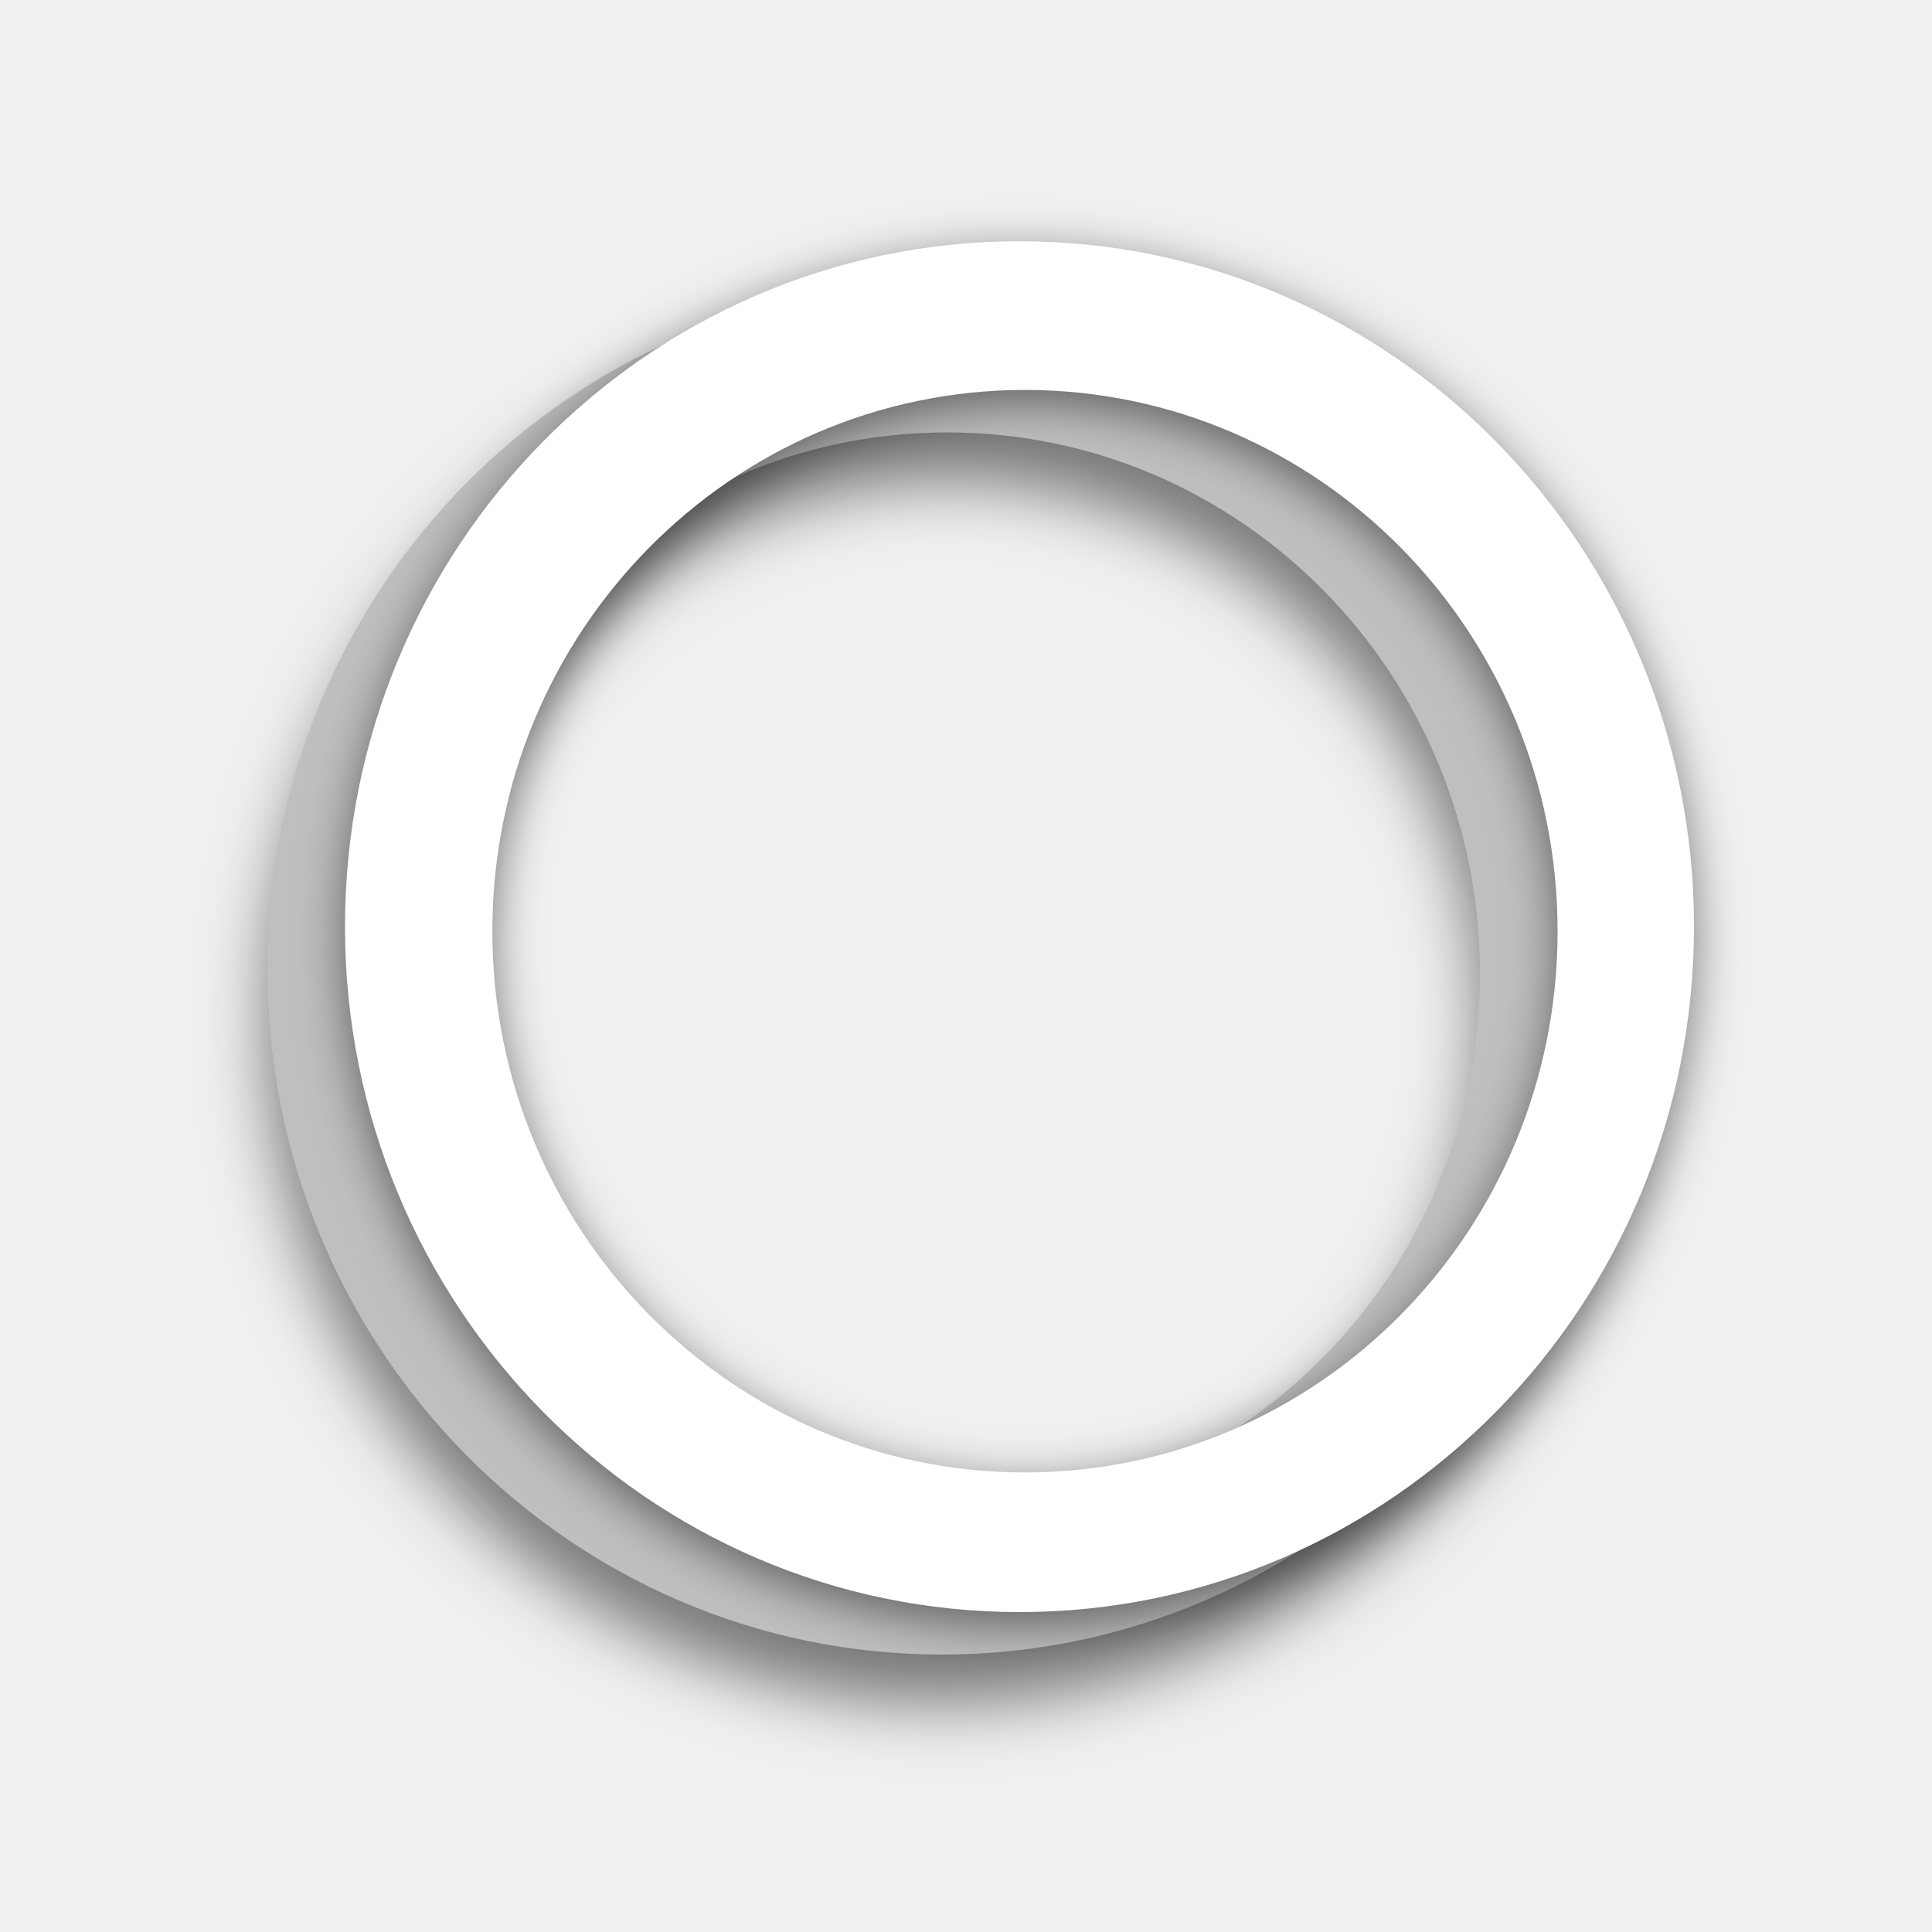
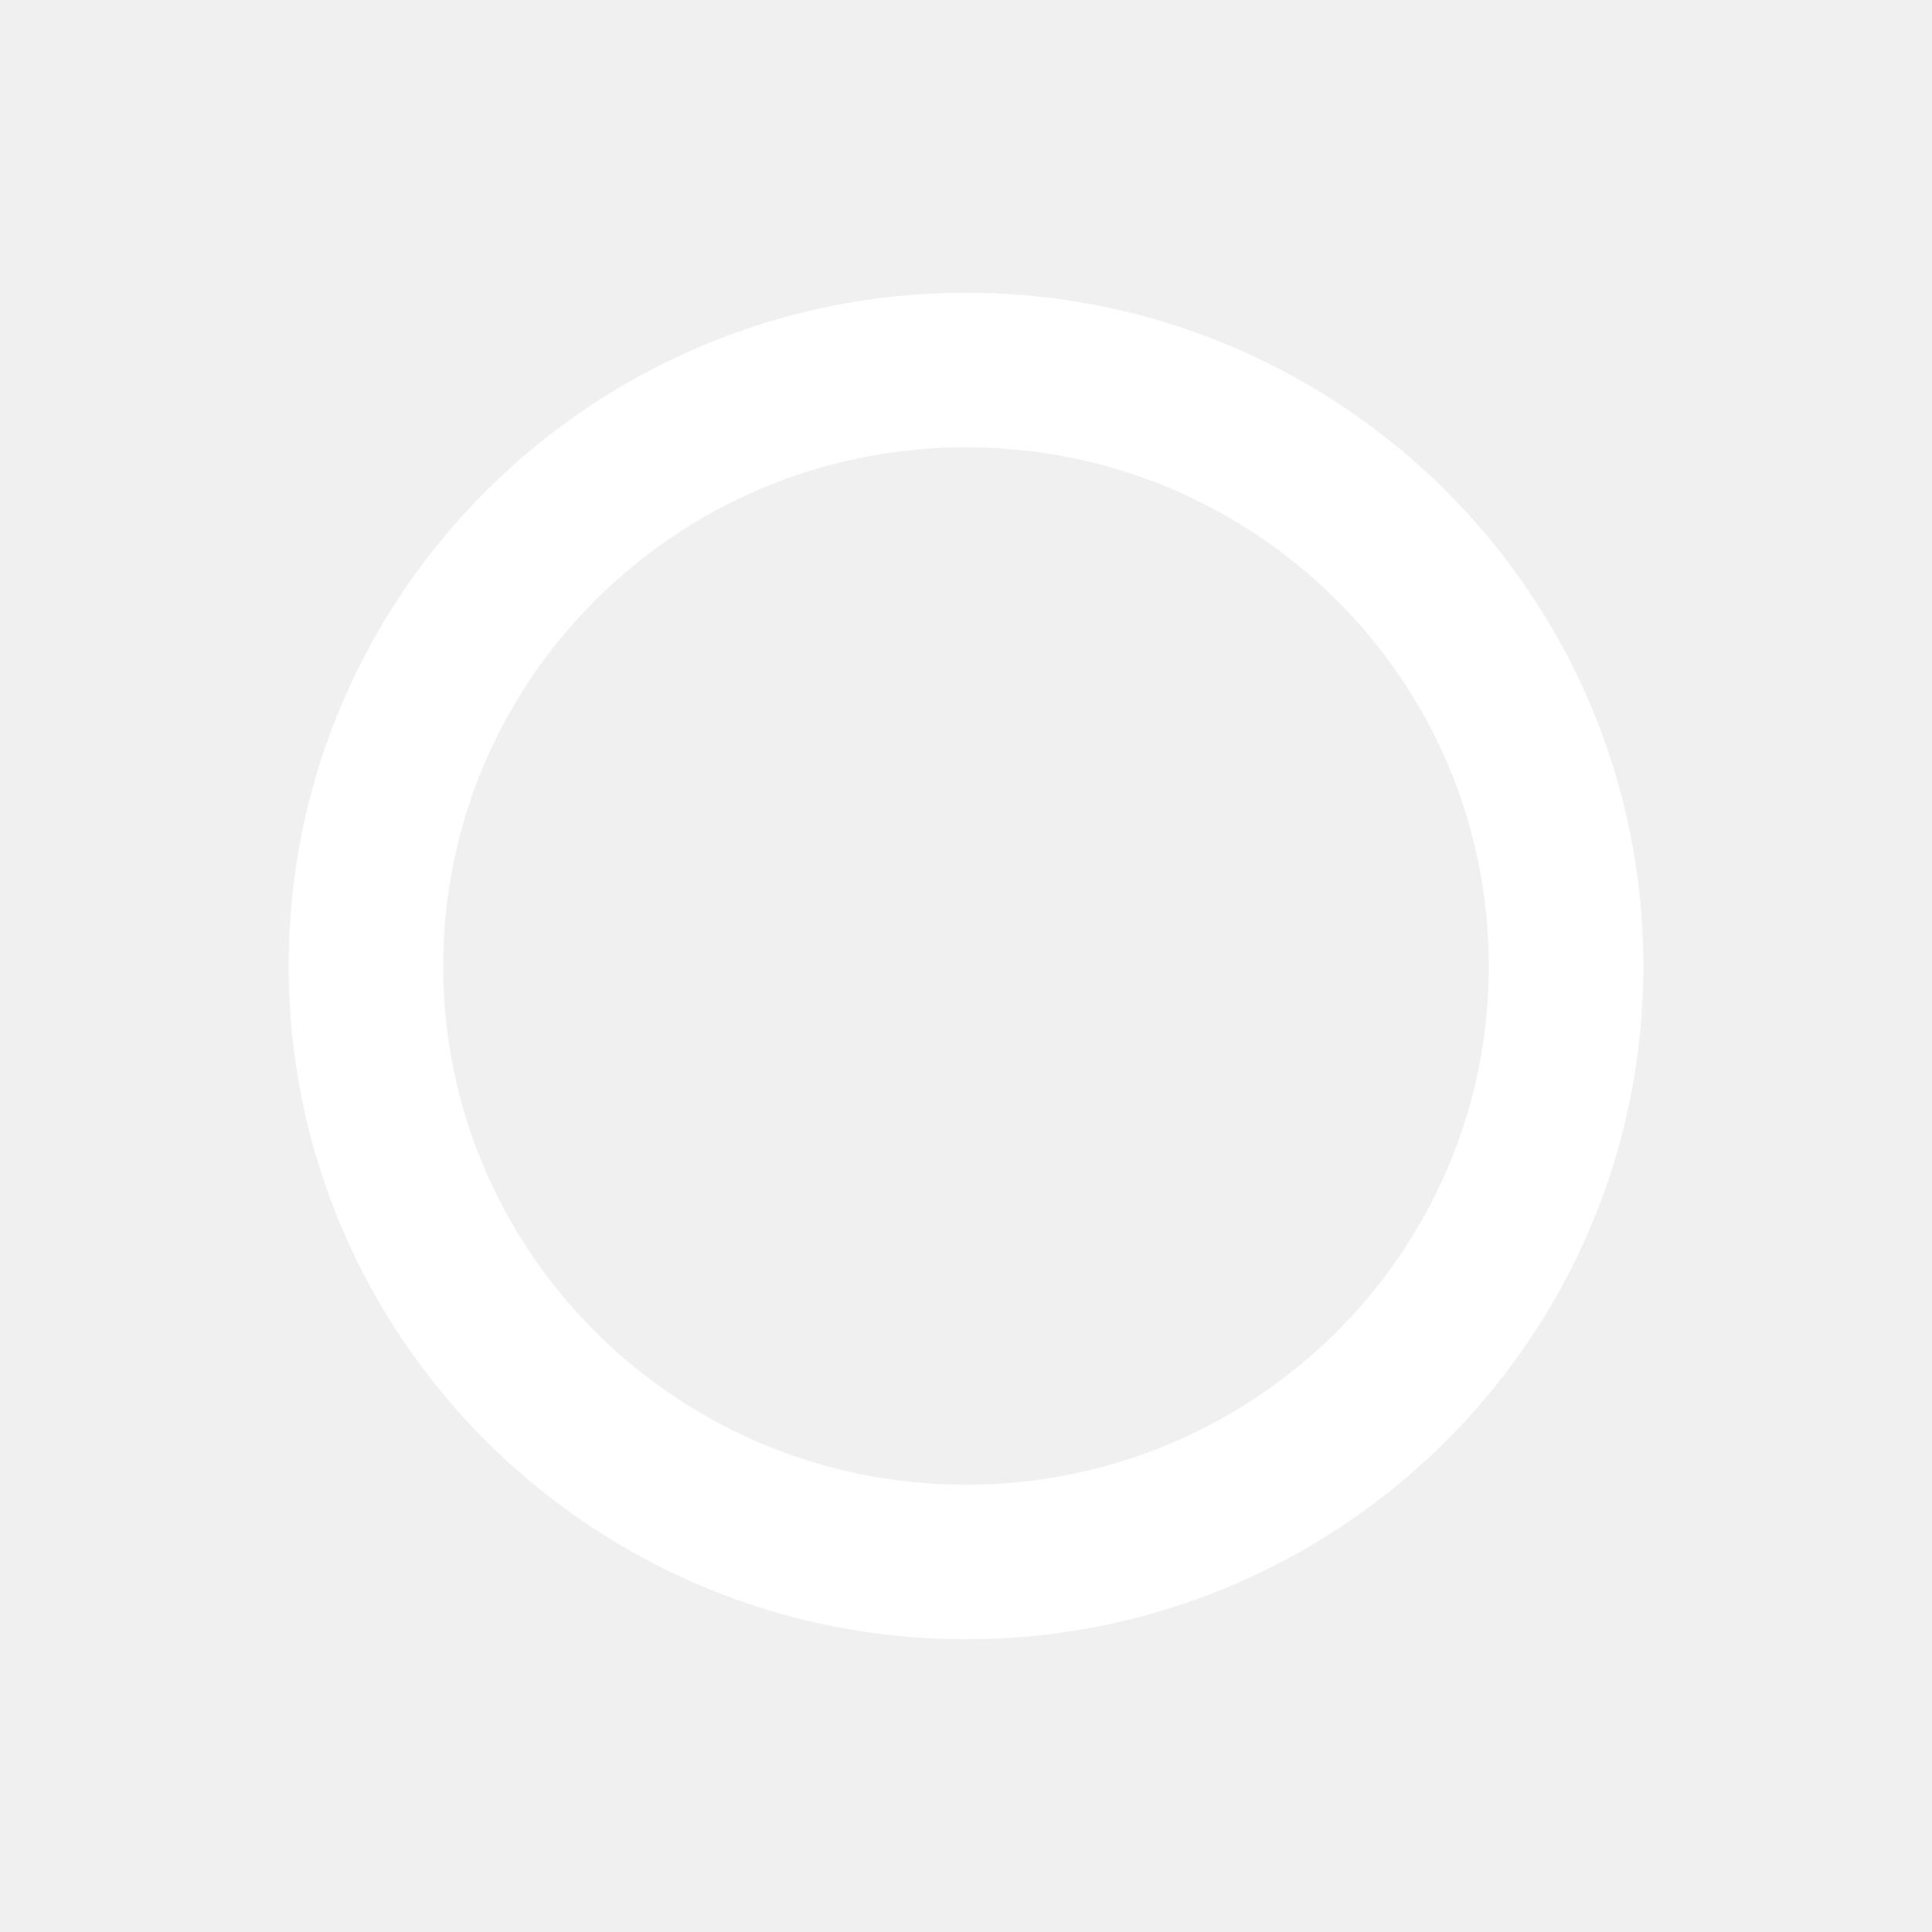
<svg xmlns="http://www.w3.org/2000/svg" xmlns:xlink="http://www.w3.org/1999/xlink" width="400px" height="400px" viewBox="0 0 400 400" version="1.1" id="svg2">
  <defs id="defs8">
    <rect id="path-1" x="390" y="1834" width="400" height="400" />
    <mask id="mask-2" maskContentUnits="userSpaceOnUse" maskUnits="objectBoundingBox" x="0" y="0" width="400" height="400" fill="white">
      <use xlink:href="#path-1" id="use12" />
    </mask>
    <path d="M113.918,209.957 C64.638,209.957 24.689,170.013 24.689,120.737 C24.689,71.46 64.638,31.515 113.918,31.515 C163.198,31.515 203.146,71.46 203.146,120.737 C203.146,170.013 163.198,209.957 113.918,209.957 M113.001,7 C50.592,7 0,57.587 0,119.99 C0,182.39 50.592,232.977 113.001,232.977 C175.408,232.977 226,182.39 226,119.99 C226,57.587 175.408,7 113.001,7" id="path-3" />
    <filter x="-50%" y="-50%" width="200%" height="200%" filterUnits="objectBoundingBox" id="filter-4">
      <feOffset dx="0" dy="8" in="SourceAlpha" result="shadowOffsetOuter1" id="feOffset16" />
      <feGaussianBlur stdDeviation="5.5" in="shadowOffsetOuter1" result="shadowBlurOuter1" id="feGaussianBlur18" />
      <feColorMatrix values="0 0 0 0 0   0 0 0 0 0   0 0 0 0 0  0 0 0 0.5 0" type="matrix" in="shadowBlurOuter1" id="feColorMatrix20" />
    </filter>
    <path d="M126.918,202.957 C77.638,202.957 37.689,163.013 37.689,113.737 C37.689,64.46 77.638,24.515 126.918,24.515 C176.198,24.515 216.146,64.46 216.146,113.737 C216.146,163.013 176.198,202.957 126.918,202.957 M126.001,0 C63.592,0 13,50.587 13,112.99 C13,175.39 63.592,225.977 126.001,225.977 C188.408,225.977 239,175.39 239,112.99 C239,50.587 188.408,0 126.001,0" id="path-5" />
    <filter x="-50%" y="-50%" width="200%" height="200%" filterUnits="objectBoundingBox" id="filter-6">
      <feOffset dx="0" dy="2" in="SourceAlpha" result="shadowOffsetOuter1" id="feOffset24" />
      <feGaussianBlur stdDeviation="4" in="shadowOffsetOuter1" result="shadowBlurOuter1" id="feGaussianBlur26" />
      <feColorMatrix values="0 0 0 0 0   0 0 0 0 0   0 0 0 0 0  0 0 0 0.5 0" type="matrix" in="shadowBlurOuter1" id="feColorMatrix28" />
    </filter>
  </defs>
-   <g id="Page-1" transform="matrix(1.235835,0,0,1.25597,-44.74259,-55.55636)" style="fill:none;fill-rule:evenodd;stroke:none;stroke-width:1">
-     <g id="Artboard-6-Copy" transform="translate(-390,-1834)">
-       <use id="Rectangle-4-Copy-3" mask="url(#mask-2)" xlink:href="#path-1" style="stroke:#979797;stroke-width:2;stroke-opacity:0" x="0" y="0" width="100%" height="100%" />
-       <g id="Circle" transform="translate(471,1918)">
-         <g id="Fill-31-Copy-4">
-           <use xlink:href="#path-3" id="use35" style="fill:#000000;fill-opacity:1;filter:url(#filter-4)" x="0" y="0" width="100%" height="100%" />
-           <use xlink:href="#path-3" id="use37" style="fill:#bfbfbf;fill-rule:evenodd" x="0" y="0" width="100%" height="100%" />
-         </g>
-         <g id="Fill-31-Copy-5">
-           <use xlink:href="#path-5" id="use40" style="fill:#000000;fill-opacity:1;filter:url(#filter-6)" x="0" y="0" width="100%" height="100%" />
-           <use xlink:href="#path-5" id="use42" style="fill:#ffffff;fill-rule:evenodd" x="0" y="0" width="100%" height="100%" />
-         </g>
-       </g>
-     </g>
-   </g>
+   <ellipse style="opacity:1;fill:none;fill-opacity:1;fill-rule:nonzero;stroke:#ffffff;stroke-width:32;stroke-linecap:round;stroke-linejoin:round;stroke-miterlimit:4;stroke-dasharray:none;stroke-dashoffset:0;stroke-opacity:1;paint-order:normal" id="path6396" cx="200" cy="200" rx="124.242" ry="123.395" />
</svg>
